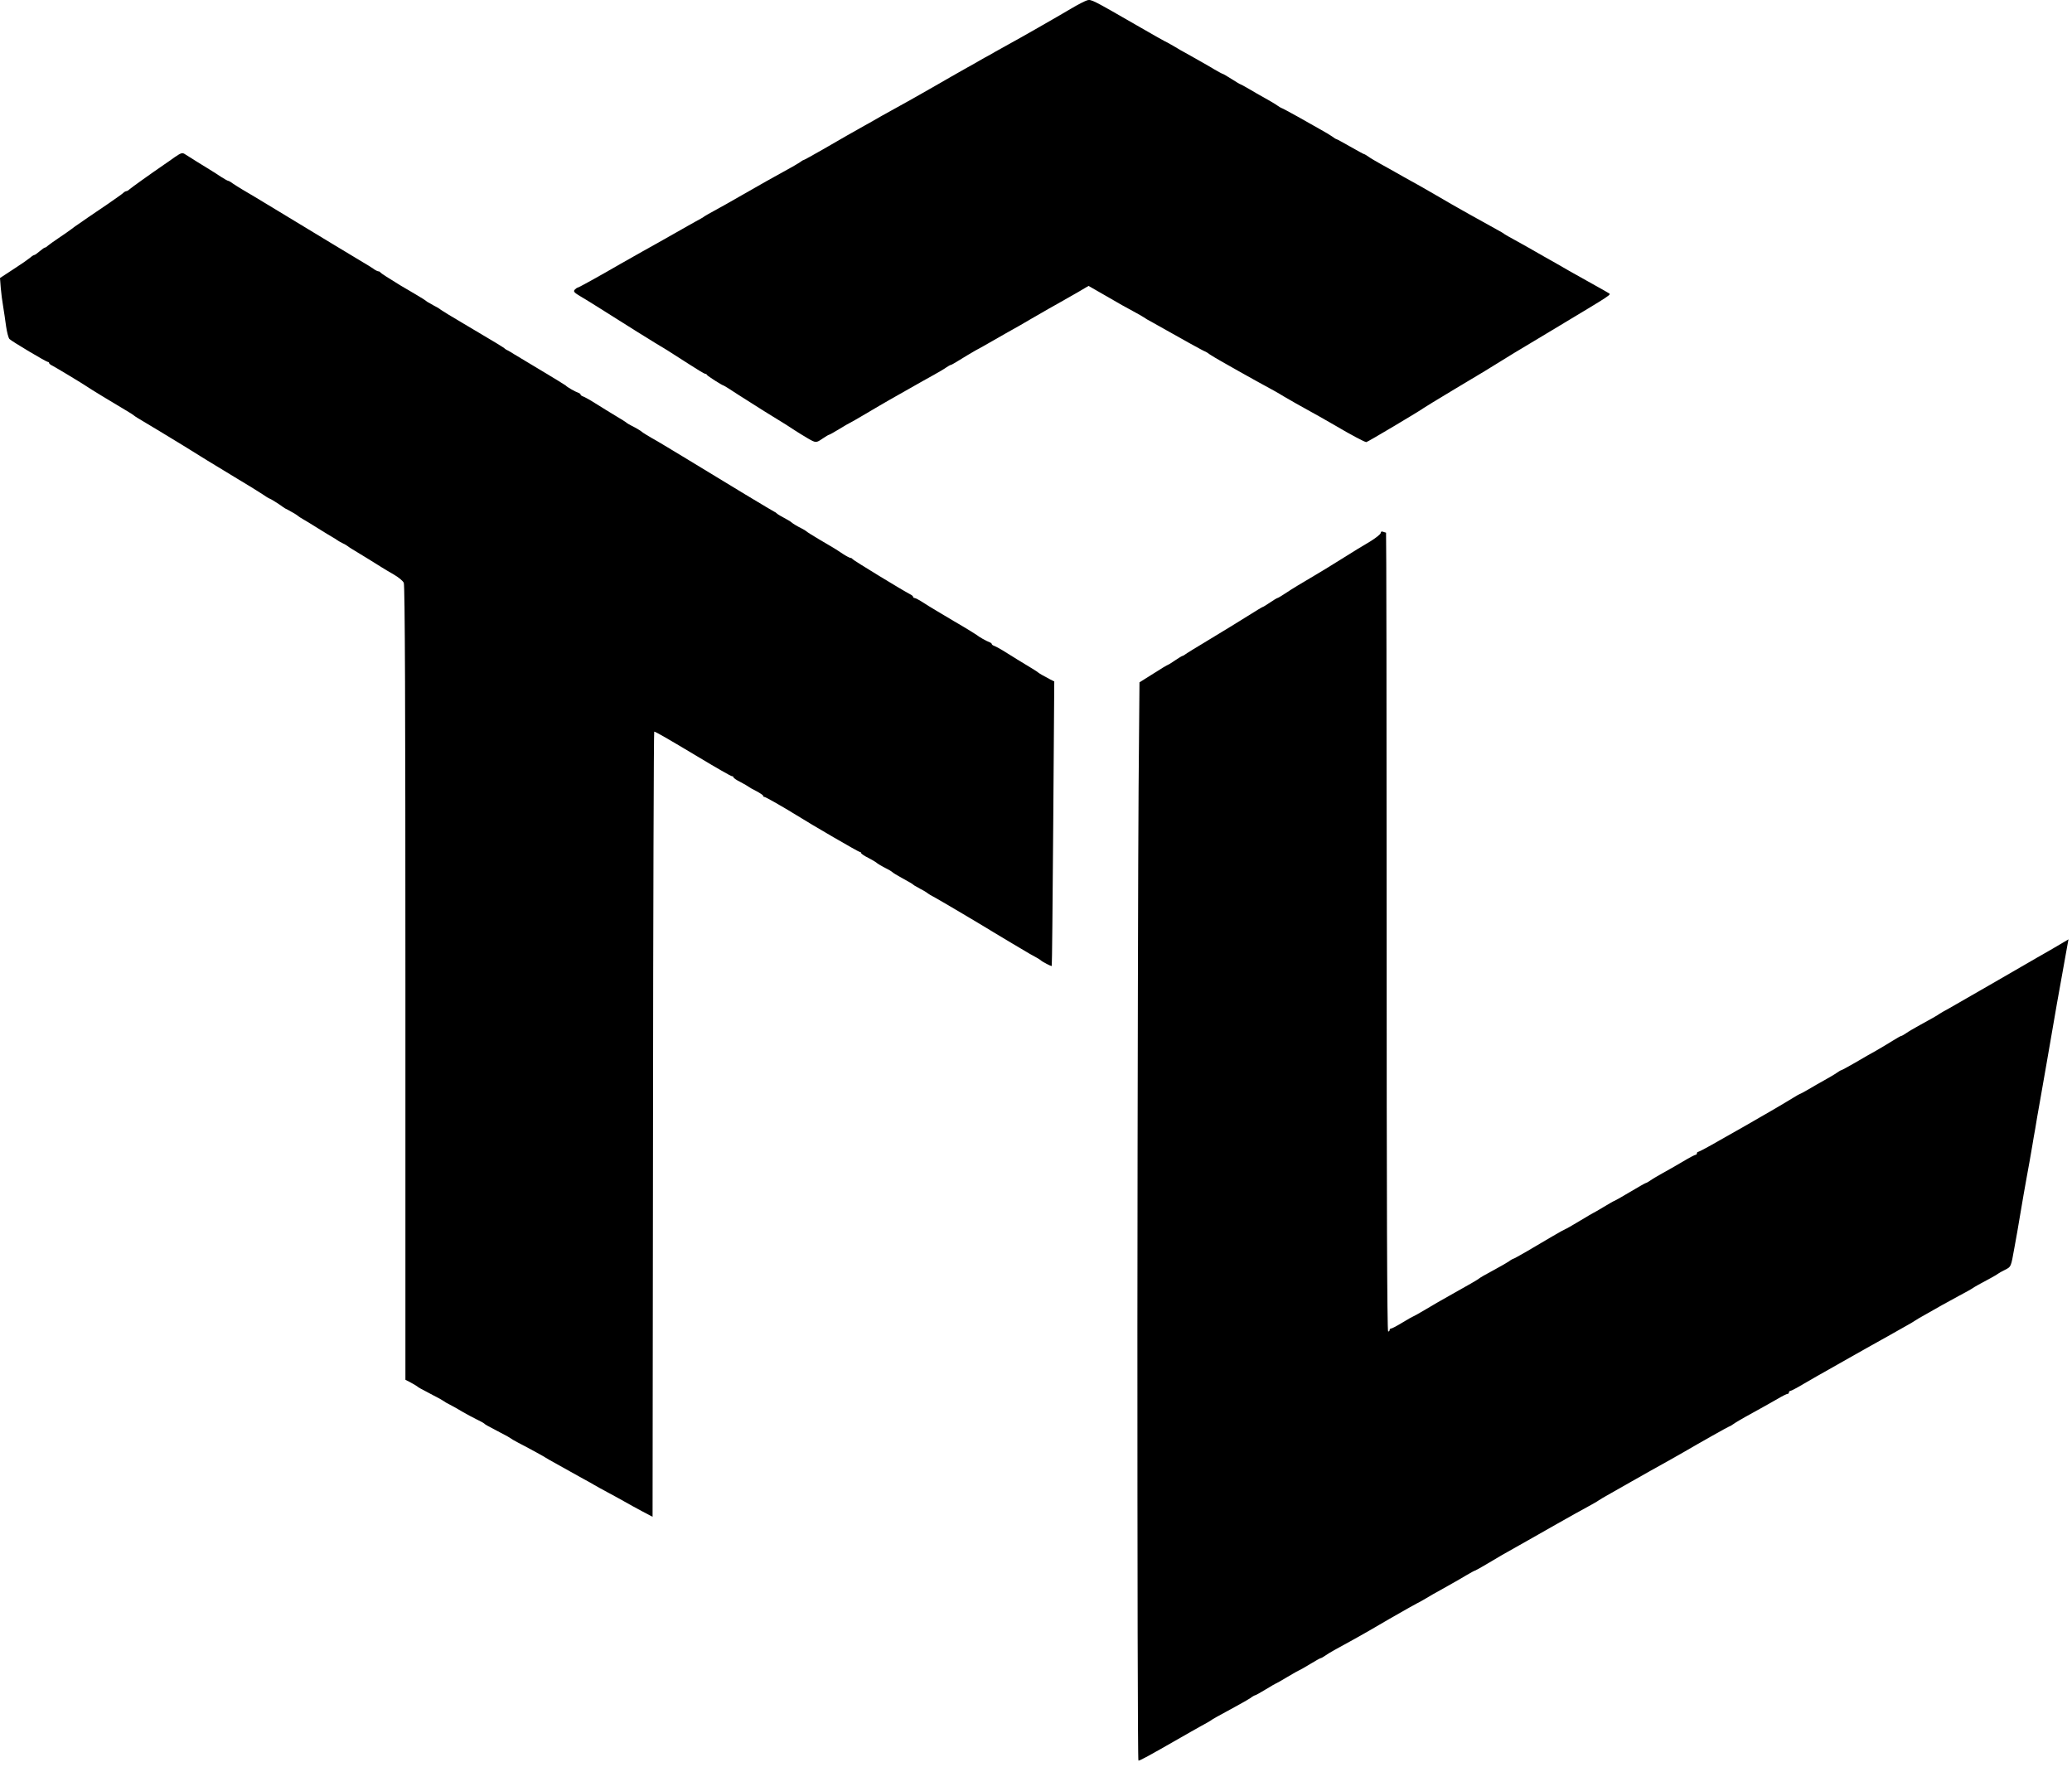
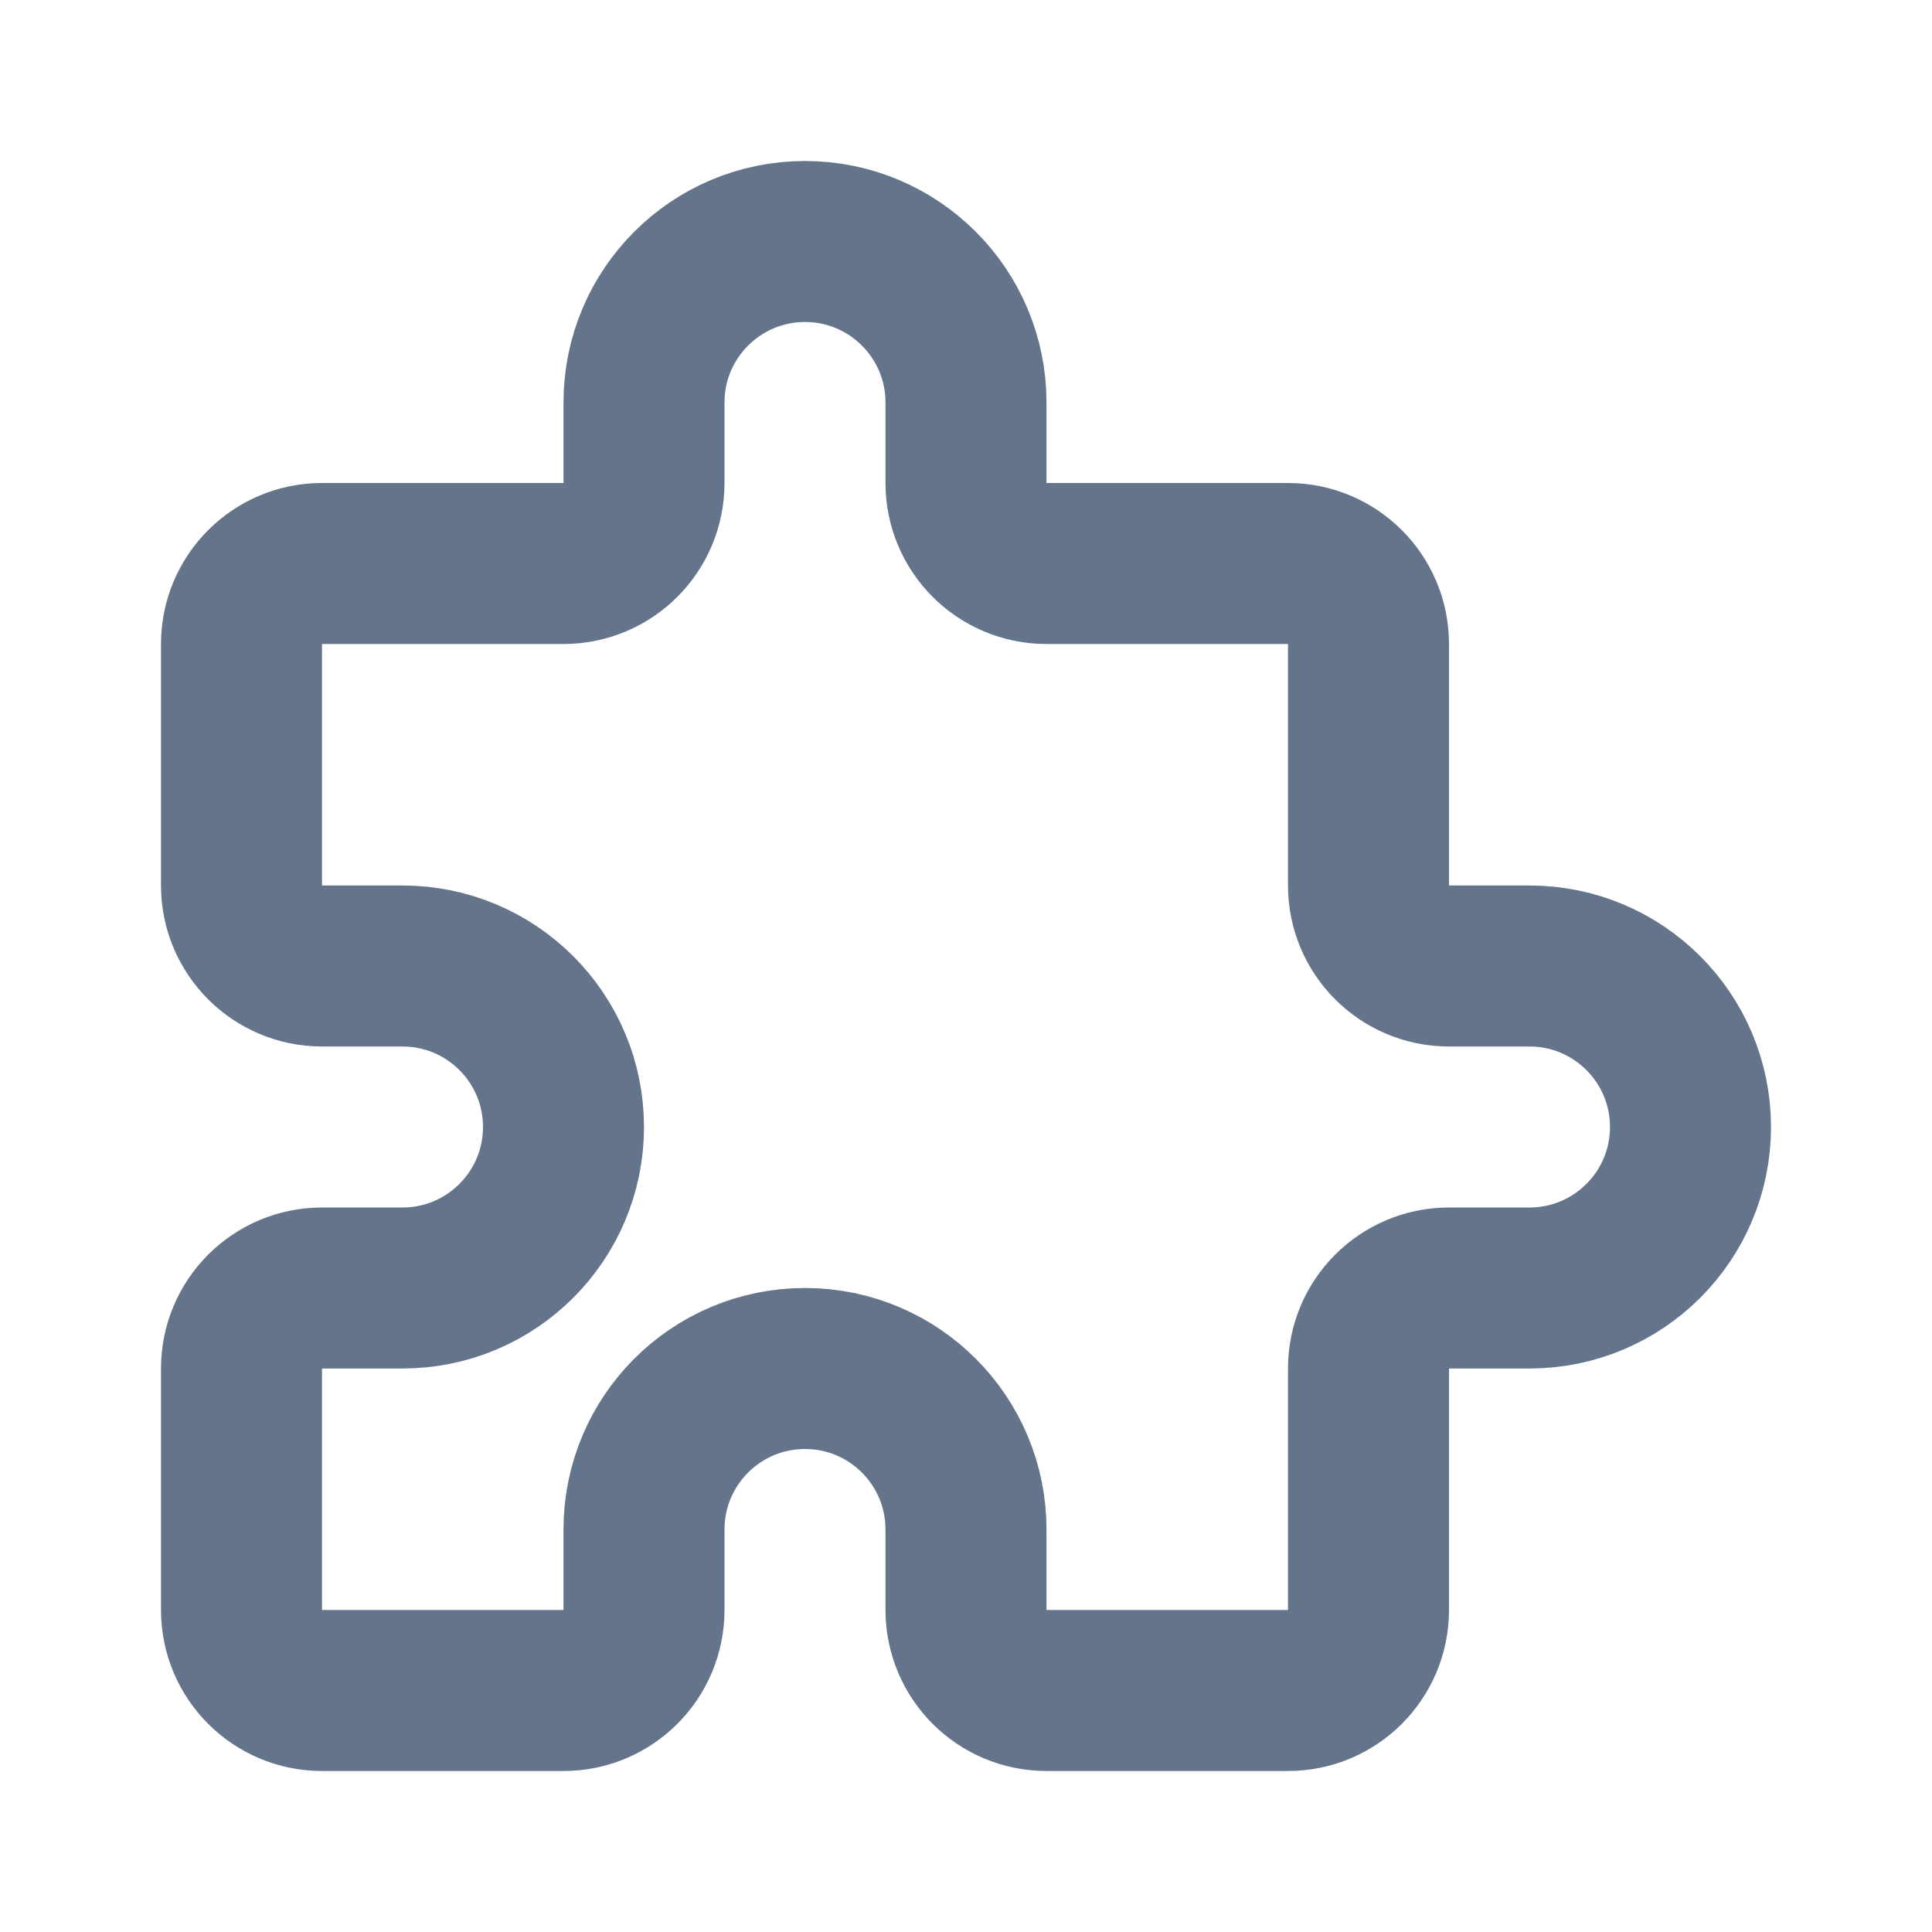
- <svg xmlns="http://www.w3.org/2000/svg" width="251" height="214" viewBox="0 0 251 214" fill="none">
-   <path d="M77.793 183.079C77.11 182.719 76.139 182.18 75.635 181.892C75.15 181.622 74.215 181.1 73.567 180.759C72.92 180.417 72.219 180.021 72.003 179.895C71.805 179.769 71.194 179.428 70.654 179.14C70.133 178.852 69.413 178.456 69.072 178.258C68.73 178.061 67.957 177.629 67.363 177.305C66.77 176.981 66.213 176.658 66.105 176.586C65.925 176.46 64.54 175.686 62.778 174.769C62.328 174.535 61.933 174.301 61.879 174.247C61.825 174.193 61.267 173.87 60.62 173.546C58.929 172.664 58.75 172.557 58.642 172.431C58.588 172.377 58.192 172.161 57.743 171.945C57.293 171.729 56.538 171.315 56.034 171.028C55.549 170.722 54.847 170.344 54.506 170.164C54.164 170.002 53.84 169.805 53.786 169.751C53.732 169.697 53.175 169.373 52.528 169.049C50.873 168.186 50.657 168.06 50.55 167.952C50.496 167.898 50.154 167.7 49.794 167.502L49.111 167.142V119.081C49.111 85.895 49.057 70.894 48.913 70.606C48.823 70.372 48.266 69.923 47.708 69.599C47.151 69.275 46.467 68.879 46.198 68.7C45.784 68.43 43.626 67.099 42.547 66.451C42.349 66.325 42.152 66.199 42.098 66.145C42.044 66.091 41.774 65.93 41.468 65.786C41.181 65.642 40.893 65.48 40.839 65.426C40.785 65.372 40.551 65.228 40.299 65.084C40.048 64.94 39.238 64.455 38.501 63.987C37.764 63.519 36.955 63.034 36.703 62.89C36.451 62.746 36.217 62.602 36.163 62.548C36.019 62.404 35.39 62.026 34.904 61.775C34.653 61.667 34.383 61.505 34.275 61.415C33.88 61.109 32.729 60.389 32.639 60.389C32.585 60.389 32.207 60.156 31.794 59.868C31.38 59.598 29.833 58.627 28.341 57.745C25.949 56.306 24.115 55.173 22.245 54.004C21.921 53.806 20.626 53.015 19.349 52.241C18.055 51.468 16.85 50.748 16.652 50.623C16.454 50.497 16.256 50.371 16.203 50.317C16.148 50.263 15.879 50.083 15.573 49.903C13.595 48.734 10.826 47.043 10.556 46.845C10.214 46.593 6.779 44.525 6.366 44.309C6.132 44.201 5.952 44.057 5.952 43.985C5.952 43.895 5.88 43.841 5.79 43.841C5.611 43.841 1.457 41.377 1.151 41.071C1.025 40.964 0.845 40.262 0.737 39.525C0.647 38.787 0.468 37.69 0.378 37.096C0.27 36.503 0.144 35.495 0.09 34.848L0 33.679L1.618 32.617C2.518 32.042 3.417 31.412 3.633 31.233C3.848 31.035 4.082 30.891 4.154 30.891C4.226 30.891 4.514 30.693 4.801 30.441C5.089 30.189 5.377 29.991 5.449 29.991C5.521 29.991 5.683 29.884 5.808 29.758C5.934 29.65 6.528 29.218 7.121 28.822C7.715 28.427 8.416 27.941 8.668 27.743C8.919 27.545 9.315 27.257 9.549 27.113C9.765 26.97 10.25 26.628 10.61 26.376C10.97 26.124 12.03 25.405 12.966 24.775C13.901 24.128 14.782 23.516 14.908 23.39C15.034 23.264 15.213 23.156 15.303 23.156C15.393 23.156 15.573 23.049 15.699 22.922C15.897 22.743 18.127 21.142 19.907 19.919C20.123 19.775 20.698 19.379 21.166 19.037C21.939 18.516 22.083 18.462 22.407 18.678C22.766 18.911 24.924 20.261 25.643 20.692C25.841 20.818 26.345 21.124 26.758 21.412C27.172 21.681 27.568 21.897 27.622 21.897C27.693 21.897 27.963 22.041 28.215 22.239C28.485 22.419 28.988 22.743 29.33 22.941C29.672 23.138 31.704 24.343 33.825 25.639C38.465 28.462 42.979 31.179 43.968 31.772C44.381 32.006 44.921 32.348 45.191 32.528C45.442 32.725 45.748 32.869 45.838 32.869C45.946 32.869 46.054 32.941 46.09 33.013C46.126 33.085 47.205 33.787 48.481 34.56C49.776 35.316 50.981 36.035 51.179 36.161C51.377 36.287 51.575 36.413 51.629 36.467C51.682 36.521 51.898 36.665 52.132 36.773C52.348 36.898 52.707 37.114 52.941 37.222C53.157 37.348 53.373 37.492 53.427 37.546C53.481 37.6 54.739 38.373 56.214 39.237C60.116 41.539 61.051 42.115 61.159 42.241C61.213 42.295 61.375 42.403 61.519 42.456C61.663 42.528 62.005 42.726 62.274 42.906C62.562 43.068 64.055 43.967 65.601 44.903C67.166 45.838 68.478 46.647 68.532 46.701C68.676 46.881 69.683 47.457 70.025 47.565C70.187 47.619 70.331 47.727 70.331 47.799C70.331 47.87 70.474 47.978 70.654 48.032C70.816 48.104 71.248 48.32 71.625 48.554C72.219 48.932 74.575 50.389 75.456 50.91C75.653 51.036 75.851 51.162 75.905 51.216C75.959 51.27 76.193 51.414 76.445 51.54C77.092 51.864 77.632 52.187 77.901 52.421C78.045 52.511 78.513 52.817 78.962 53.069C79.412 53.303 81.102 54.328 82.739 55.317C88.421 58.789 93.618 61.918 93.798 61.99C93.906 62.026 94.014 62.116 94.068 62.17C94.122 62.224 94.32 62.368 94.517 62.476C95.38 62.944 95.776 63.178 95.866 63.267C96.01 63.411 96.639 63.789 97.125 64.023C97.377 64.149 97.61 64.293 97.664 64.347C97.718 64.419 98.402 64.85 99.193 65.318C99.984 65.786 100.793 66.271 100.991 66.379C101.189 66.505 101.692 66.811 102.106 67.099C102.52 67.368 102.933 67.584 103.023 67.584C103.131 67.584 103.239 67.656 103.275 67.728C103.329 67.854 109.407 71.559 110.252 71.991C110.45 72.081 110.612 72.225 110.612 72.297C110.612 72.387 110.702 72.441 110.792 72.441C110.9 72.441 111.403 72.711 111.925 73.052C112.428 73.394 114.083 74.365 115.557 75.247C117.05 76.11 118.291 76.884 118.344 76.938C118.506 77.099 119.513 77.675 119.837 77.783C119.999 77.837 120.143 77.945 120.143 78.017C120.143 78.089 120.287 78.197 120.466 78.251C120.628 78.323 121.06 78.538 121.437 78.772C122.031 79.15 124.387 80.607 125.268 81.129C125.466 81.254 125.663 81.38 125.717 81.434C125.825 81.542 126.545 81.956 127.21 82.298L127.713 82.549L127.588 99.745C127.516 109.224 127.444 116.995 127.408 117.013C127.354 117.085 126.257 116.509 126.077 116.329C125.987 116.239 125.466 115.933 124.728 115.538C124.387 115.34 120.898 113.271 120.323 112.912C119.316 112.282 113.975 109.116 113.309 108.757C112.86 108.523 112.464 108.289 112.41 108.235C112.356 108.181 112.14 108.037 111.925 107.911C111.691 107.803 111.331 107.587 111.115 107.462C110.882 107.354 110.666 107.21 110.612 107.156C110.522 107.066 110.288 106.922 109.011 106.22C108.652 106.023 108.238 105.771 108.094 105.645C107.95 105.519 107.627 105.339 107.375 105.213C106.889 104.979 106.26 104.602 106.116 104.458C106.062 104.404 105.649 104.17 105.181 103.918C104.696 103.684 104.318 103.414 104.318 103.342C104.318 103.253 104.228 103.199 104.138 103.199C103.994 103.199 98.348 99.925 96.406 98.702C94.949 97.802 92.755 96.543 92.611 96.543C92.521 96.543 92.449 96.489 92.449 96.4C92.449 96.328 92.072 96.076 91.604 95.824C91.119 95.59 90.705 95.338 90.651 95.284C90.597 95.23 90.183 94.996 89.716 94.745C89.23 94.511 88.853 94.241 88.853 94.169C88.853 94.079 88.763 94.025 88.655 94.025C88.547 94.025 86.785 93.018 84.753 91.795C80.85 89.457 79.412 88.629 79.25 88.629C79.196 88.629 79.124 110.034 79.106 136.187L79.052 183.744L77.793 183.079Z" fill="currentColor" />
-   <path d="M137.784 160.81C137.802 131.941 137.874 102.55 137.928 95.482L138.036 82.657L139.726 81.596C140.643 81.002 141.435 80.534 141.489 80.534C141.525 80.534 141.92 80.3 142.352 79.995C142.783 79.707 143.179 79.455 143.251 79.455C143.305 79.455 143.449 79.365 143.575 79.275C143.701 79.167 145.049 78.34 146.578 77.423C148.106 76.505 150.156 75.246 151.127 74.635C152.098 74.023 152.926 73.519 152.98 73.519C153.034 73.519 153.429 73.268 153.861 72.98C154.292 72.692 154.688 72.44 154.76 72.44C154.814 72.44 155.335 72.134 155.893 71.757C156.45 71.379 157.727 70.606 158.716 70.03C159.705 69.454 161.449 68.393 162.582 67.674C163.715 66.954 165.244 66.019 165.963 65.605C166.664 65.173 167.258 64.706 167.258 64.562C167.258 64.4 167.366 64.346 167.546 64.418C167.707 64.472 167.869 64.526 167.905 64.526C167.941 64.526 167.977 86.308 167.977 112.911C167.977 145.054 168.031 161.296 168.157 161.296C168.265 161.296 168.337 161.224 168.337 161.116C168.337 161.026 168.427 160.936 168.517 160.936C168.625 160.936 169.236 160.613 169.883 160.217C170.531 159.821 171.106 159.497 171.142 159.497C171.178 159.497 171.808 159.156 172.527 158.724C173.228 158.292 174.955 157.303 176.339 156.529C177.724 155.756 178.983 155.037 179.127 154.911C179.27 154.785 180.044 154.335 180.835 153.921C181.626 153.49 182.489 153.004 182.759 152.824C183.011 152.626 183.281 152.482 183.334 152.482C183.388 152.482 184.126 152.069 184.971 151.583C185.816 151.079 187.183 150.27 188.028 149.784C188.873 149.281 189.61 148.885 189.646 148.885C189.7 148.885 190.474 148.435 191.373 147.896C192.272 147.356 193.027 146.906 193.063 146.906C193.081 146.906 193.657 146.583 194.304 146.187C194.951 145.791 195.527 145.467 195.581 145.467C195.617 145.467 196.48 144.982 197.469 144.388C198.458 143.795 199.321 143.309 199.375 143.309C199.429 143.309 199.699 143.165 199.951 142.985C200.22 142.787 200.886 142.41 201.425 142.104C201.965 141.816 203.044 141.187 203.817 140.737C204.59 140.269 205.309 139.891 205.399 139.891C205.489 139.891 205.561 139.82 205.561 139.712C205.561 139.622 205.633 139.532 205.723 139.532C205.813 139.532 206.928 138.938 208.205 138.201C209.463 137.481 210.866 136.69 211.316 136.438C212.97 135.503 216.459 133.47 217.196 133.002C217.628 132.733 218.005 132.517 218.041 132.517C218.095 132.517 218.563 132.265 219.084 131.959C219.606 131.635 220.487 131.15 221.026 130.844C221.566 130.538 222.231 130.161 222.501 129.963C222.753 129.783 223.004 129.639 223.058 129.639C223.112 129.639 223.868 129.225 224.749 128.722C225.612 128.2 226.781 127.552 227.32 127.247C227.86 126.941 228.723 126.419 229.244 126.095C229.766 125.772 230.233 125.502 230.287 125.502C230.359 125.502 230.629 125.358 230.881 125.178C231.151 124.98 231.816 124.603 232.355 124.297C233.866 123.469 234.765 122.966 234.963 122.804C235.071 122.732 235.592 122.426 236.132 122.138C236.671 121.833 238.901 120.555 241.077 119.296C243.253 118.037 245.843 116.544 246.832 115.969C247.821 115.411 249.061 114.692 249.601 114.368L250.572 113.792L250.464 114.386C249.655 118.811 248.648 124.513 247.982 128.47C247.641 130.466 247.479 131.348 247.101 133.506C246.886 134.693 246.634 136.15 246.544 136.744C246.436 137.337 246.274 138.237 246.202 138.722C246.112 139.226 245.95 140.143 245.843 140.791C245.717 141.438 245.573 142.32 245.483 142.769C245.303 143.777 244.997 145.485 244.764 146.906C244.512 148.435 244.224 150.09 244.026 151.133C243.595 153.544 243.631 153.436 242.875 153.831C242.48 154.029 242.12 154.227 242.066 154.281C242.012 154.335 241.653 154.551 241.257 154.767C239.908 155.486 239.099 155.936 238.919 156.08C238.829 156.152 238.092 156.565 237.301 156.979C236.509 157.411 235.574 157.914 235.233 158.112C234.891 158.31 234.046 158.796 233.362 159.174C232.679 159.551 232.032 159.929 231.924 160.019C231.816 160.091 231.366 160.379 230.917 160.613C230.467 160.864 229.784 161.242 229.388 161.476C228.993 161.71 228.327 162.069 227.914 162.303C226.835 162.915 225.612 163.58 224.263 164.354C223.616 164.732 222.411 165.415 221.566 165.883C220.721 166.35 219.372 167.124 218.545 167.609C217.735 168.095 216.98 168.491 216.89 168.491C216.782 168.491 216.71 168.581 216.71 168.671C216.71 168.779 216.639 168.851 216.549 168.851C216.441 168.851 215.901 169.12 215.326 169.462C214.211 170.092 213.114 170.721 211.495 171.603C210.956 171.908 210.291 172.286 210.021 172.484C209.769 172.664 209.517 172.808 209.463 172.808C209.391 172.808 205.687 174.894 203.943 175.919C203.601 176.117 202.666 176.639 201.875 177.089C200.4 177.898 199.699 178.312 197.649 179.463C197.001 179.841 195.886 180.47 195.149 180.884C194.412 181.298 193.729 181.693 193.621 181.783C193.513 181.873 192.937 182.197 192.344 182.521C191.229 183.132 190.474 183.546 188.478 184.679C187.83 185.039 186.338 185.884 185.151 186.568C182.004 188.331 181.518 188.618 180.08 189.482C179.36 189.913 178.731 190.255 178.695 190.255C178.641 190.255 178.173 190.507 177.652 190.813C177.13 191.137 176.357 191.568 175.944 191.802C175.512 192.036 174.829 192.432 174.415 192.665C173.983 192.899 173.21 193.331 172.689 193.655C172.167 193.96 171.718 194.212 171.682 194.212C171.646 194.212 170.117 195.076 168.301 196.119C166.503 197.18 164.614 198.259 164.111 198.529C161.773 199.806 161.018 200.22 160.568 200.544C160.317 200.724 160.047 200.867 159.993 200.867C159.921 200.867 159.345 201.191 158.698 201.587C158.051 201.983 157.475 202.306 157.439 202.306C157.403 202.306 156.756 202.666 156.001 203.116C155.263 203.566 154.616 203.925 154.58 203.925C154.544 203.925 153.987 204.249 153.339 204.645C152.692 205.04 152.116 205.364 152.044 205.364C151.991 205.364 151.721 205.508 151.469 205.706C151.199 205.886 150.336 206.372 149.545 206.803C147.495 207.918 146.865 208.26 146.668 208.422C146.578 208.494 146.038 208.8 145.499 209.088C144.959 209.393 143.701 210.095 142.711 210.67C139.133 212.721 138.108 213.279 137.91 213.279C137.82 213.279 137.784 189.662 137.784 160.81Z" fill="currentColor" />
-   <path d="M97.898 53.126C97.484 52.892 96.801 52.46 96.37 52.19C95.938 51.903 95.434 51.579 95.237 51.453C94.266 50.877 91.082 48.881 89.518 47.873C88.565 47.244 87.738 46.722 87.702 46.722C87.54 46.722 85.706 45.553 85.652 45.427C85.616 45.337 85.508 45.283 85.418 45.283C85.328 45.283 84.465 44.762 83.494 44.132C82.523 43.503 81.336 42.747 80.85 42.441C79.556 41.686 75.186 38.952 72.758 37.405C71.967 36.901 70.888 36.236 70.366 35.93C69.575 35.462 69.431 35.319 69.611 35.103C69.737 34.977 69.899 34.851 69.953 34.851C70.079 34.851 72.542 33.484 75.186 31.955C75.833 31.595 77.002 30.93 77.793 30.48C79.556 29.509 80.221 29.113 82.523 27.818C82.882 27.602 83.638 27.189 84.177 26.883C84.717 26.595 85.256 26.289 85.346 26.199C85.454 26.127 85.975 25.822 86.515 25.534C87.054 25.246 88.601 24.383 89.932 23.609C91.262 22.854 92.611 22.08 92.899 21.918C93.204 21.738 94.086 21.253 94.877 20.821C95.668 20.389 96.531 19.904 96.801 19.724C97.053 19.526 97.305 19.382 97.359 19.382C97.412 19.382 98.455 18.806 99.678 18.105C100.883 17.404 102.214 16.648 102.609 16.414C103.005 16.198 103.634 15.839 104.012 15.623C104.372 15.425 104.983 15.065 105.361 14.867C105.72 14.652 106.386 14.274 106.835 14.022C108.814 12.925 109.137 12.745 109.982 12.277C110.486 12.007 111.978 11.144 113.309 10.389C114.64 9.615 116.043 8.824 116.42 8.608C116.78 8.41 117.391 8.05 117.769 7.852C118.129 7.637 118.794 7.259 119.244 7.007C119.693 6.773 120.304 6.431 120.592 6.252C120.898 6.072 121.617 5.676 122.211 5.352C123.541 4.633 127.821 2.187 129.799 1.017C130.609 0.532 131.472 0.1 131.724 0.028C132.209 -0.08 132.335 -0.026 137.64 3.032C139.51 4.111 141.057 4.992 141.093 4.992C141.129 4.992 141.596 5.244 142.118 5.55C142.639 5.874 143.412 6.306 143.844 6.539C144.258 6.773 144.941 7.169 145.372 7.403C145.786 7.637 146.559 8.068 147.081 8.392C147.602 8.698 148.07 8.95 148.124 8.95C148.178 8.95 148.663 9.237 149.203 9.579C149.742 9.921 150.21 10.209 150.264 10.209C150.3 10.209 150.767 10.46 151.289 10.766C151.81 11.09 152.691 11.576 153.231 11.882C153.77 12.187 154.436 12.565 154.705 12.763C154.957 12.943 155.209 13.087 155.245 13.087C155.299 13.087 156.162 13.554 157.205 14.13C158.23 14.723 159.489 15.407 159.974 15.695C160.478 15.965 161.089 16.342 161.359 16.522C161.611 16.72 161.863 16.864 161.917 16.864C161.971 16.864 162.708 17.278 163.571 17.763C164.434 18.249 165.171 18.663 165.225 18.663C165.279 18.663 165.531 18.806 165.783 18.986C166.053 19.184 166.718 19.562 167.257 19.868C167.797 20.174 168.57 20.587 168.966 20.821C169.631 21.199 170.063 21.451 171.987 22.512C172.401 22.746 173.426 23.339 174.271 23.825C175.116 24.328 176.159 24.922 176.608 25.174C177.058 25.426 177.741 25.803 178.137 26.037C178.928 26.487 179.935 27.045 181.248 27.764C181.716 28.016 182.183 28.286 182.273 28.376C182.381 28.448 182.902 28.753 183.442 29.041C183.981 29.347 184.755 29.761 185.15 29.994C185.546 30.228 186.391 30.714 187.038 31.074C187.686 31.433 189.053 32.207 190.096 32.818C191.139 33.412 192.559 34.203 193.243 34.581C193.944 34.959 194.645 35.373 194.825 35.48C195.185 35.732 195.742 35.355 187.938 40.049C185.618 41.434 183.586 42.657 183.442 42.747C180.637 44.492 179.162 45.391 176.159 47.172C174.181 48.359 172.526 49.367 172.472 49.42C172.293 49.6 165.657 53.557 165.513 53.557C165.315 53.557 163.499 52.586 161.863 51.615C161.269 51.255 158.806 49.87 157.007 48.881C156.558 48.629 155.91 48.251 155.569 48.053C154.939 47.658 153.878 47.064 152.242 46.183C151.756 45.913 150.785 45.373 150.084 44.978C149.401 44.582 148.43 44.042 147.926 43.755C147.44 43.485 146.811 43.107 146.541 42.927C146.29 42.729 146.038 42.585 146.002 42.585C145.948 42.585 145.085 42.118 144.042 41.542C141.164 39.923 140.535 39.563 139.618 39.06C139.132 38.808 138.683 38.538 138.575 38.448C138.485 38.376 137.91 38.053 137.316 37.729C136.723 37.423 135.248 36.596 134.061 35.894L131.867 34.635L130.555 35.408C129.817 35.822 128.702 36.47 128.055 36.83C127.408 37.189 126.58 37.657 126.221 37.873C125.843 38.089 125.25 38.43 124.908 38.628C124.566 38.826 123.973 39.168 123.613 39.384C123.236 39.599 122.408 40.067 121.761 40.427C121.114 40.787 120.269 41.272 119.873 41.506C119.477 41.74 118.704 42.172 118.165 42.459C117.625 42.765 116.762 43.287 116.24 43.611C115.719 43.934 115.251 44.204 115.197 44.204C115.125 44.204 114.856 44.348 114.604 44.528C114.334 44.726 113.669 45.103 113.129 45.409C112.59 45.715 111.817 46.129 111.421 46.363C110.612 46.83 109.173 47.64 107.771 48.431C107.249 48.737 105.954 49.474 104.911 50.104C103.868 50.715 103.005 51.219 102.969 51.219C102.933 51.219 102.376 51.543 101.728 51.939C101.081 52.334 100.505 52.658 100.452 52.658C100.398 52.658 100.038 52.856 99.678 53.108C98.869 53.665 98.833 53.665 97.898 53.126Z" fill="currentColor" />
+ <svg xmlns="http://www.w3.org/2000/svg" viewBox="0 0 24 24" width="100%" height="100%" preserveAspectRatio="xMidYMid meet" color="#64748B">
+   <path fill="none" stroke="currentColor" stroke-linecap="round" stroke-linejoin="round" stroke-width="2" d="M4 7h3a1 1 0 0 0 1-1V5a2 2 0 0 1 4 0v1a1 1 0 0 0 1 1h3a1 1 0 0 1 1 1v3a1 1 0 0 0 1 1h1a2 2 0 0 1 0 4h-1a1 1 0 0 0-1 1v3a1 1 0 0 1-1 1h-3a1 1 0 0 1-1-1v-1a2 2 0 0 0-4 0v1a1 1 0 0 1-1 1H4a1 1 0 0 1-1-1v-3a1 1 0 0 1 1-1h1a2 2 0 0 0 0-4H4a1 1 0 0 1-1-1V8a1 1 0 0 1 1-1" />
</svg>
